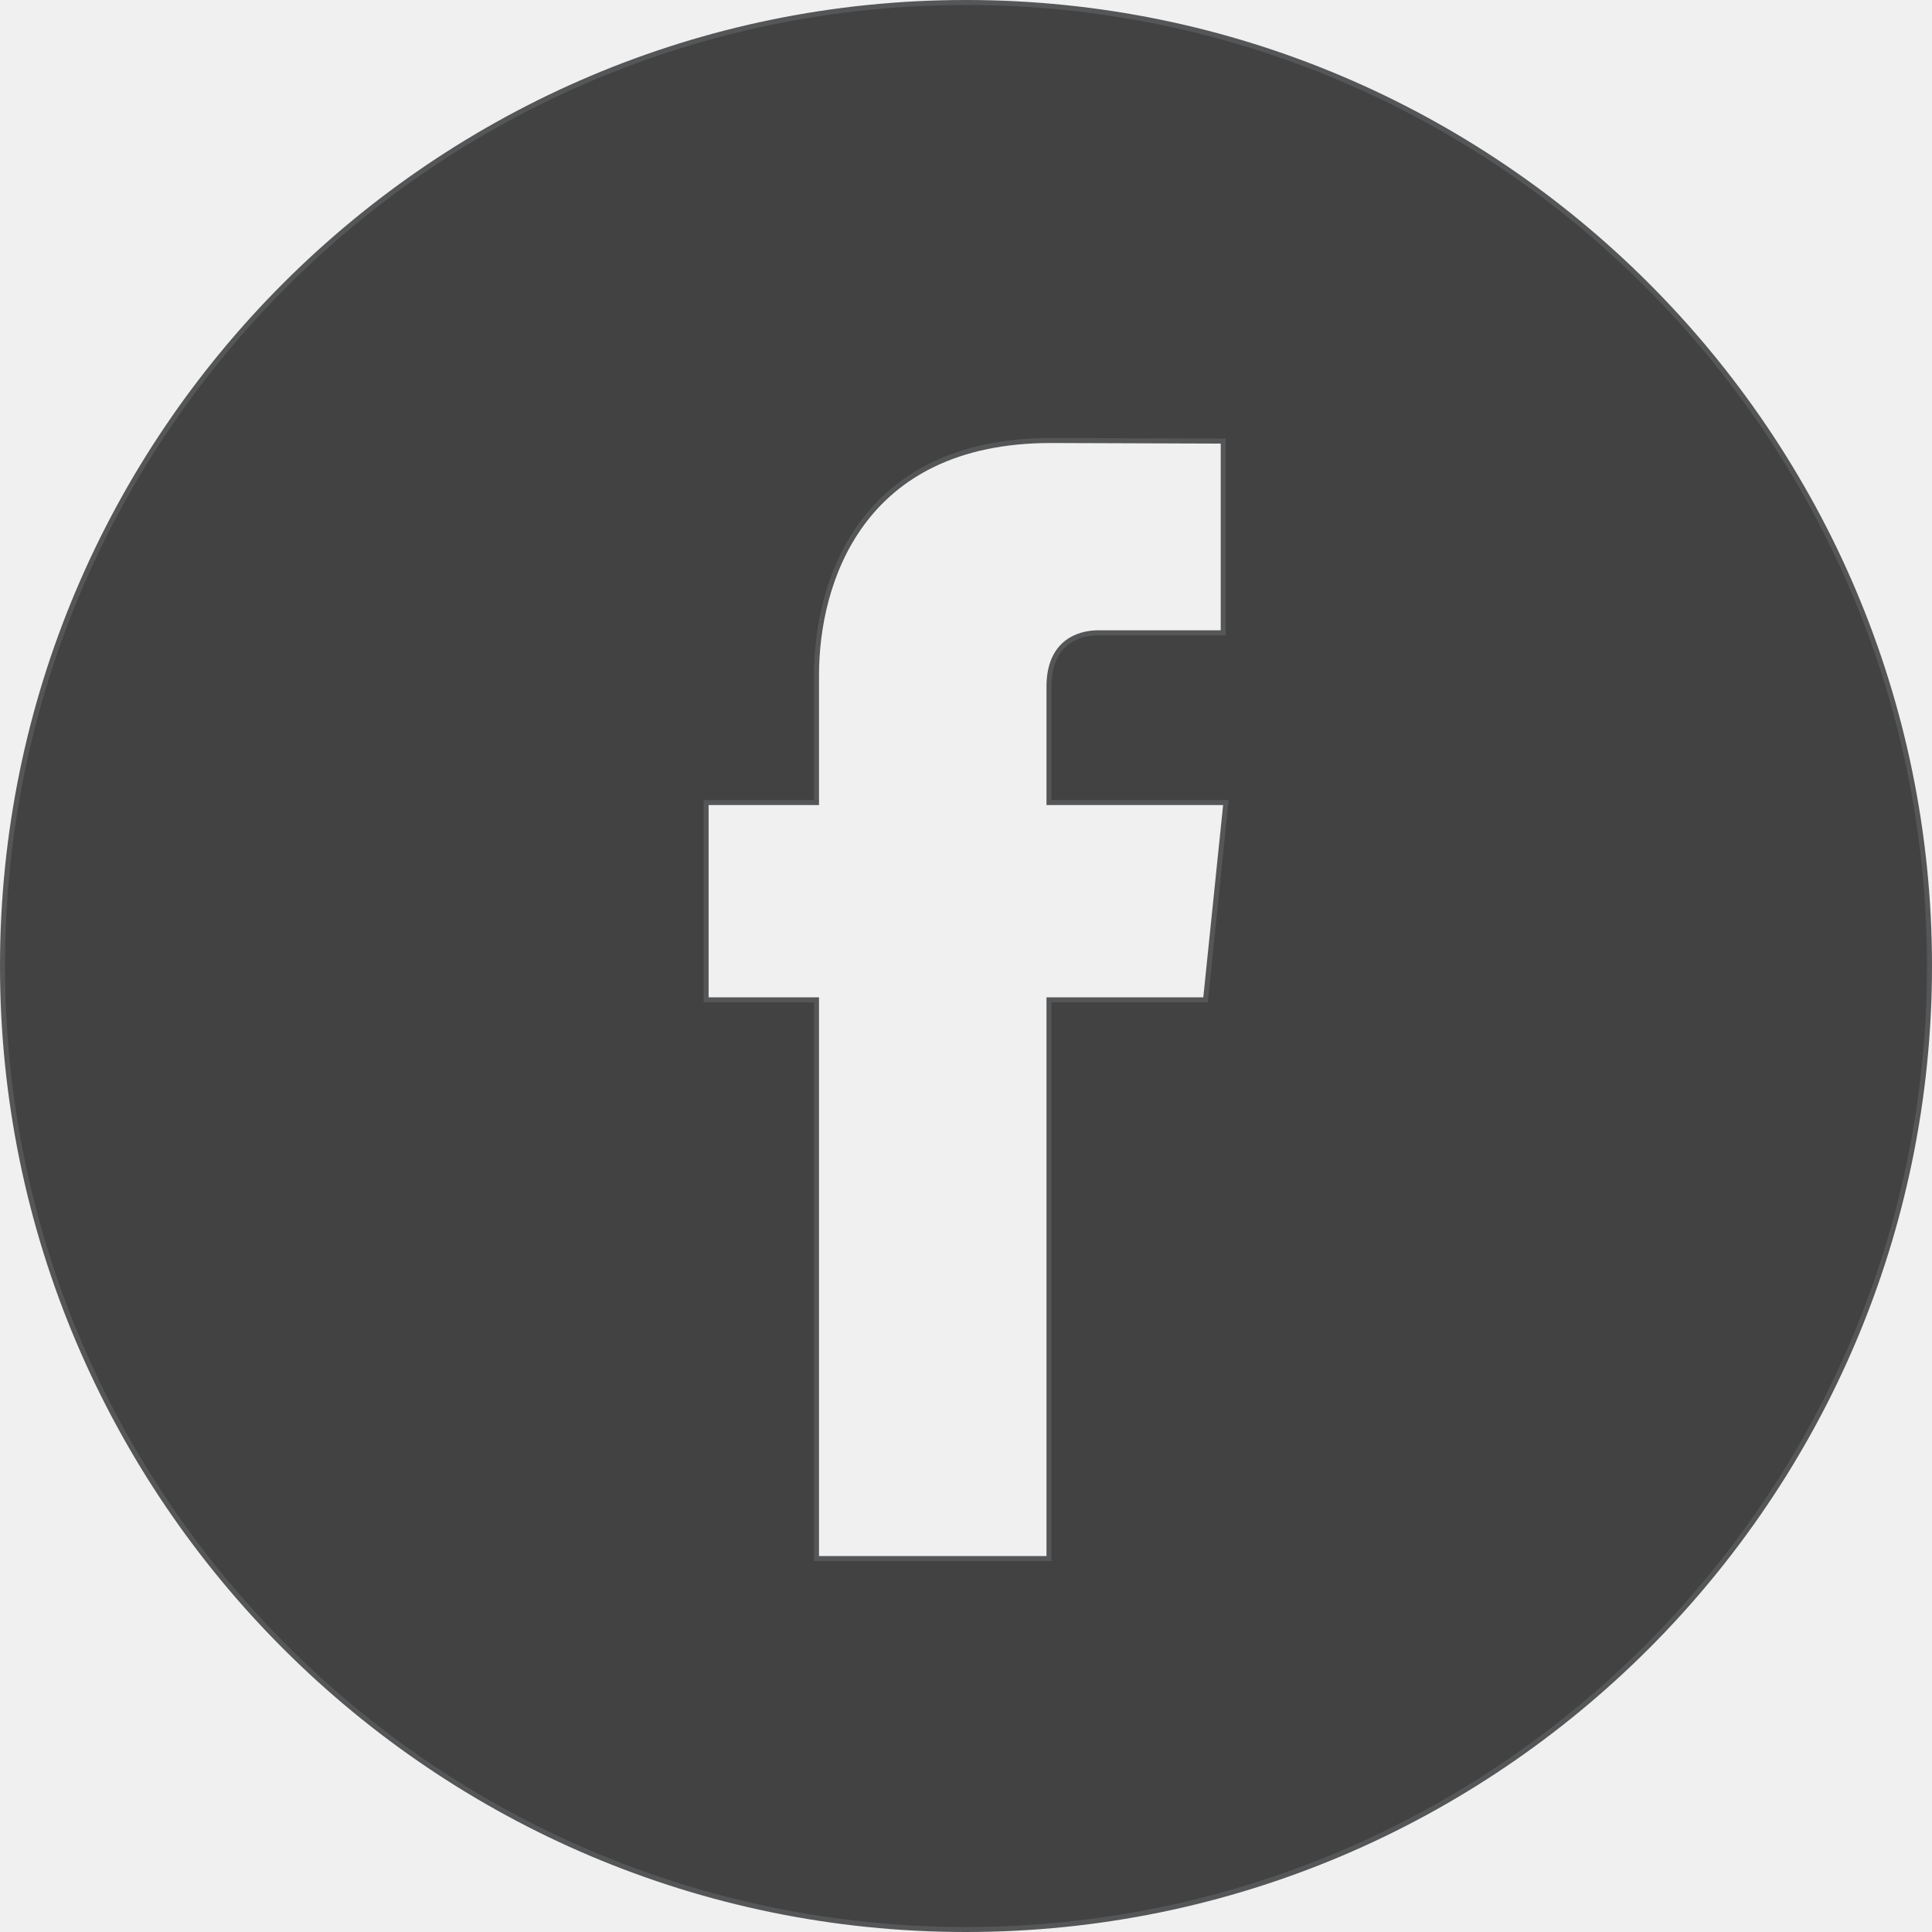
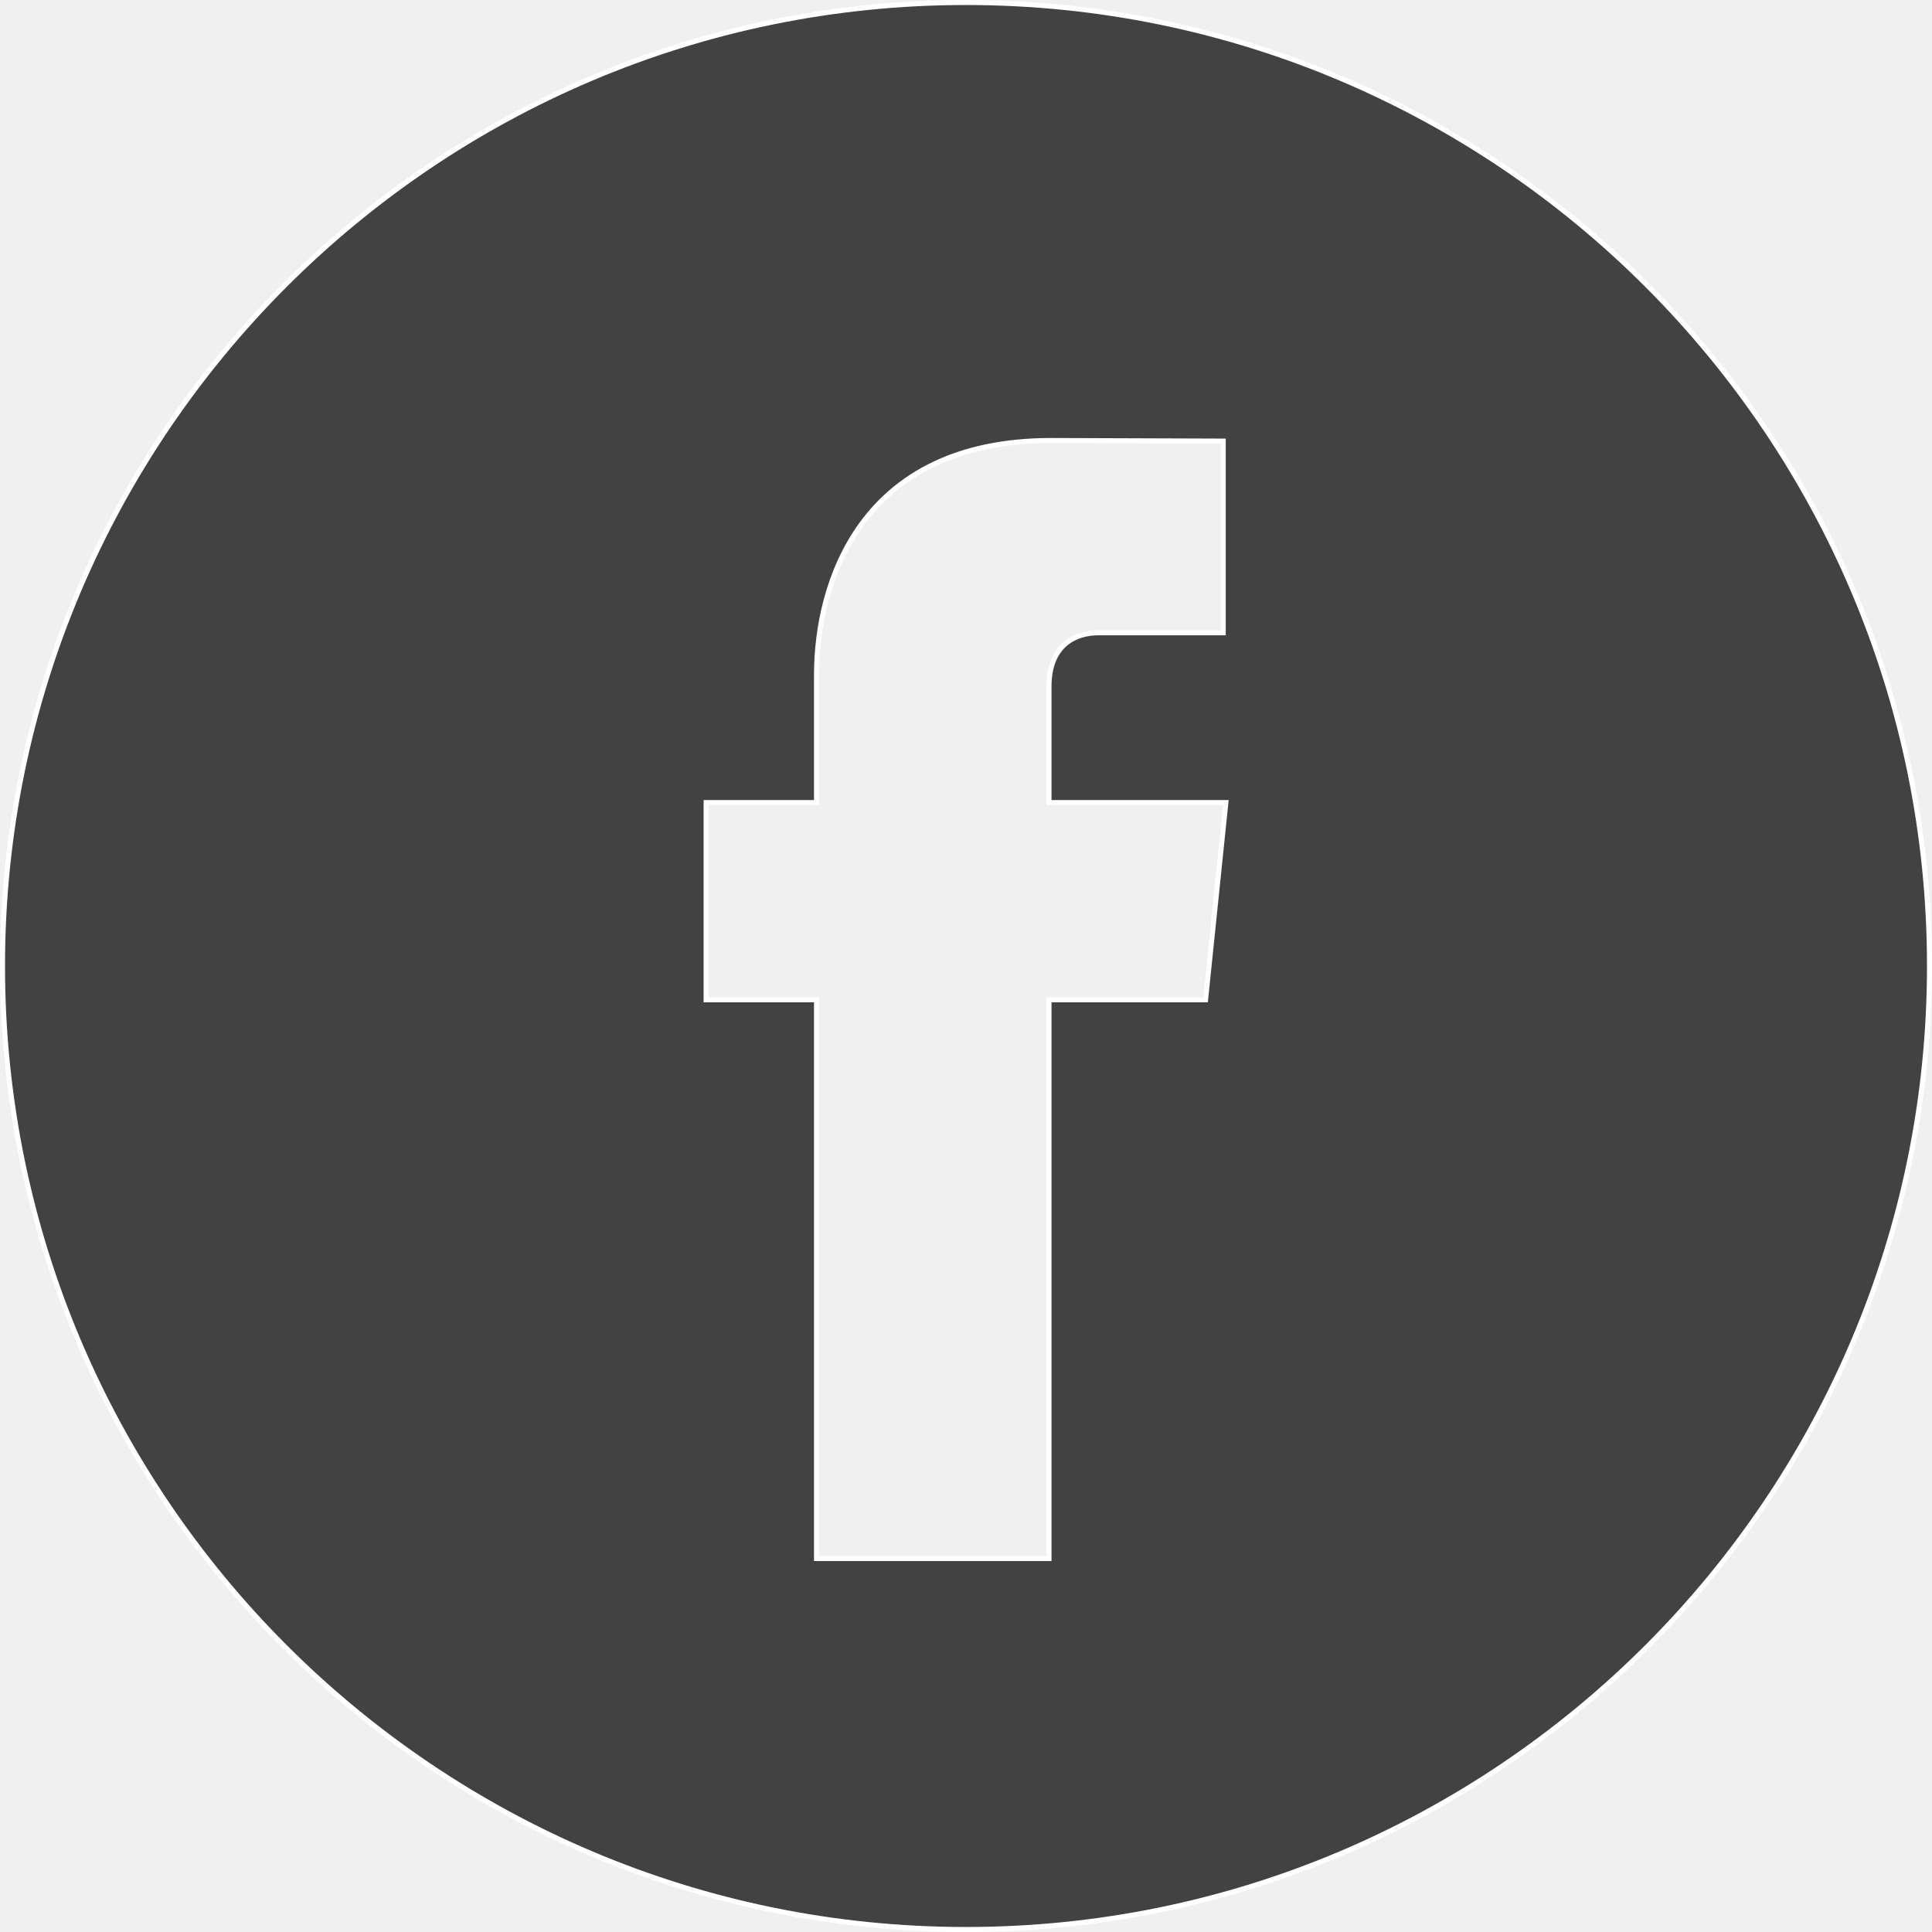
<svg xmlns="http://www.w3.org/2000/svg" id="Layer_1" data-name="Layer 1" viewBox="0 0 385 385">
  <defs>
-     <style>.cls-1{fill:#424242;stroke:#545657;stroke-miterlimit:10;}</style>
+     <style>.cls-1{fill:#424242;stroke:#fff;stroke-miterlimit:10;}</style>
  </defs>
-   <path class="cls-1" d="M292,108c-105.89,0-192,86.13-192,192s86.13,192,192,192,192-86.12,192-192S397.88,108,292,108Zm47.74,198.74H308.54V418.08H262.21V306.74h-22V267.43h22V242c0-18.24,8.66-46.72,46.73-46.72l34.32.12V233.6H318.37c-4.08,0-9.83,2-9.83,10.72v23.11h35.25Zm0,0" transform="translate(-99.5 -107.5)" />
+   <path class="cls-1" d="M300,108c-105.89,0-192,86.13-192,192s86.13,192,192,192,192-86.12,192-192S405.88,108,300,108Zm47.74,198.74H316.54V418.08H270.21V306.74h-22V267.43h22V242c0-18.24,8.66-46.72,46.73-46.72l34.32.12V233.6H326.37c-4.08,0-9.83,2-9.83,10.72v23.11h35.25Zm0,0" transform="translate(-107.5 -107.5)" />
</svg>
